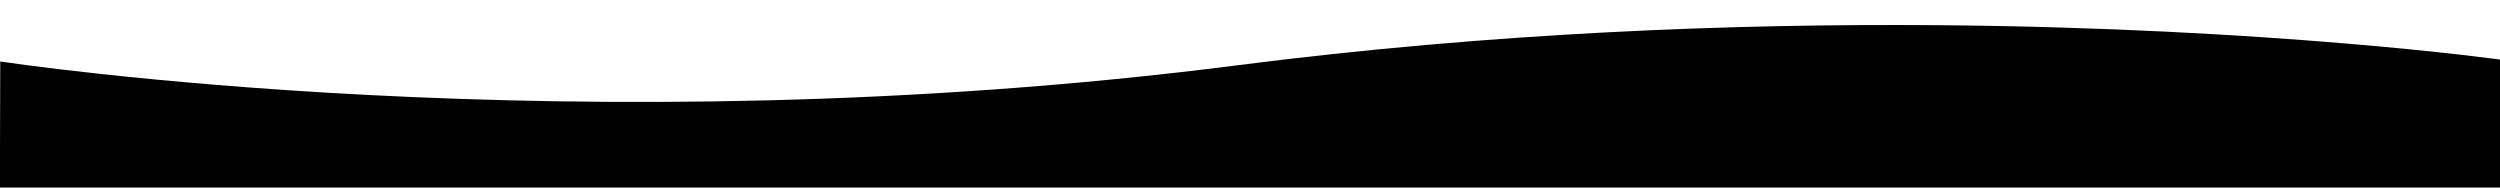
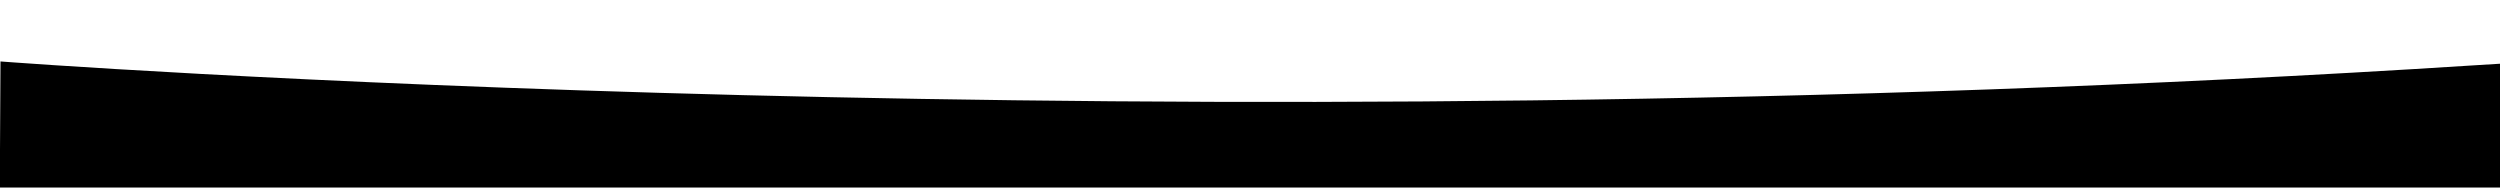
<svg xmlns="http://www.w3.org/2000/svg" xml:space="preserve" viewBox="0 0 200 15" version="1.1" id="svg1" width="200" height="15">
  <defs id="defs1" />
-   <path id="path1" style="stroke-width:0.99" d="M 154.842 2.014 C 138.685 1.889 119.396 2.605 99.037 5.217 C 46.153 12 0.02 4.916 0.02 4.916 L 0 12 L 0 15 L 200 15 L 200 12 L 200 4.766 C 200 4.766 181.77 2.221 154.842 2.014 z " />
+   <path id="path1" style="stroke-width:1.4" d="M 309.684,2.014 C 277.37,1.889 238.792,2.605 198.074,5.217 92.306,12 0.039,4.916 0.039,4.916 L 0,12 v 3 H 400 V 12 4.766 c 0,0 -36.461,-2.544 -90.316,-2.752 z" />
</svg>
